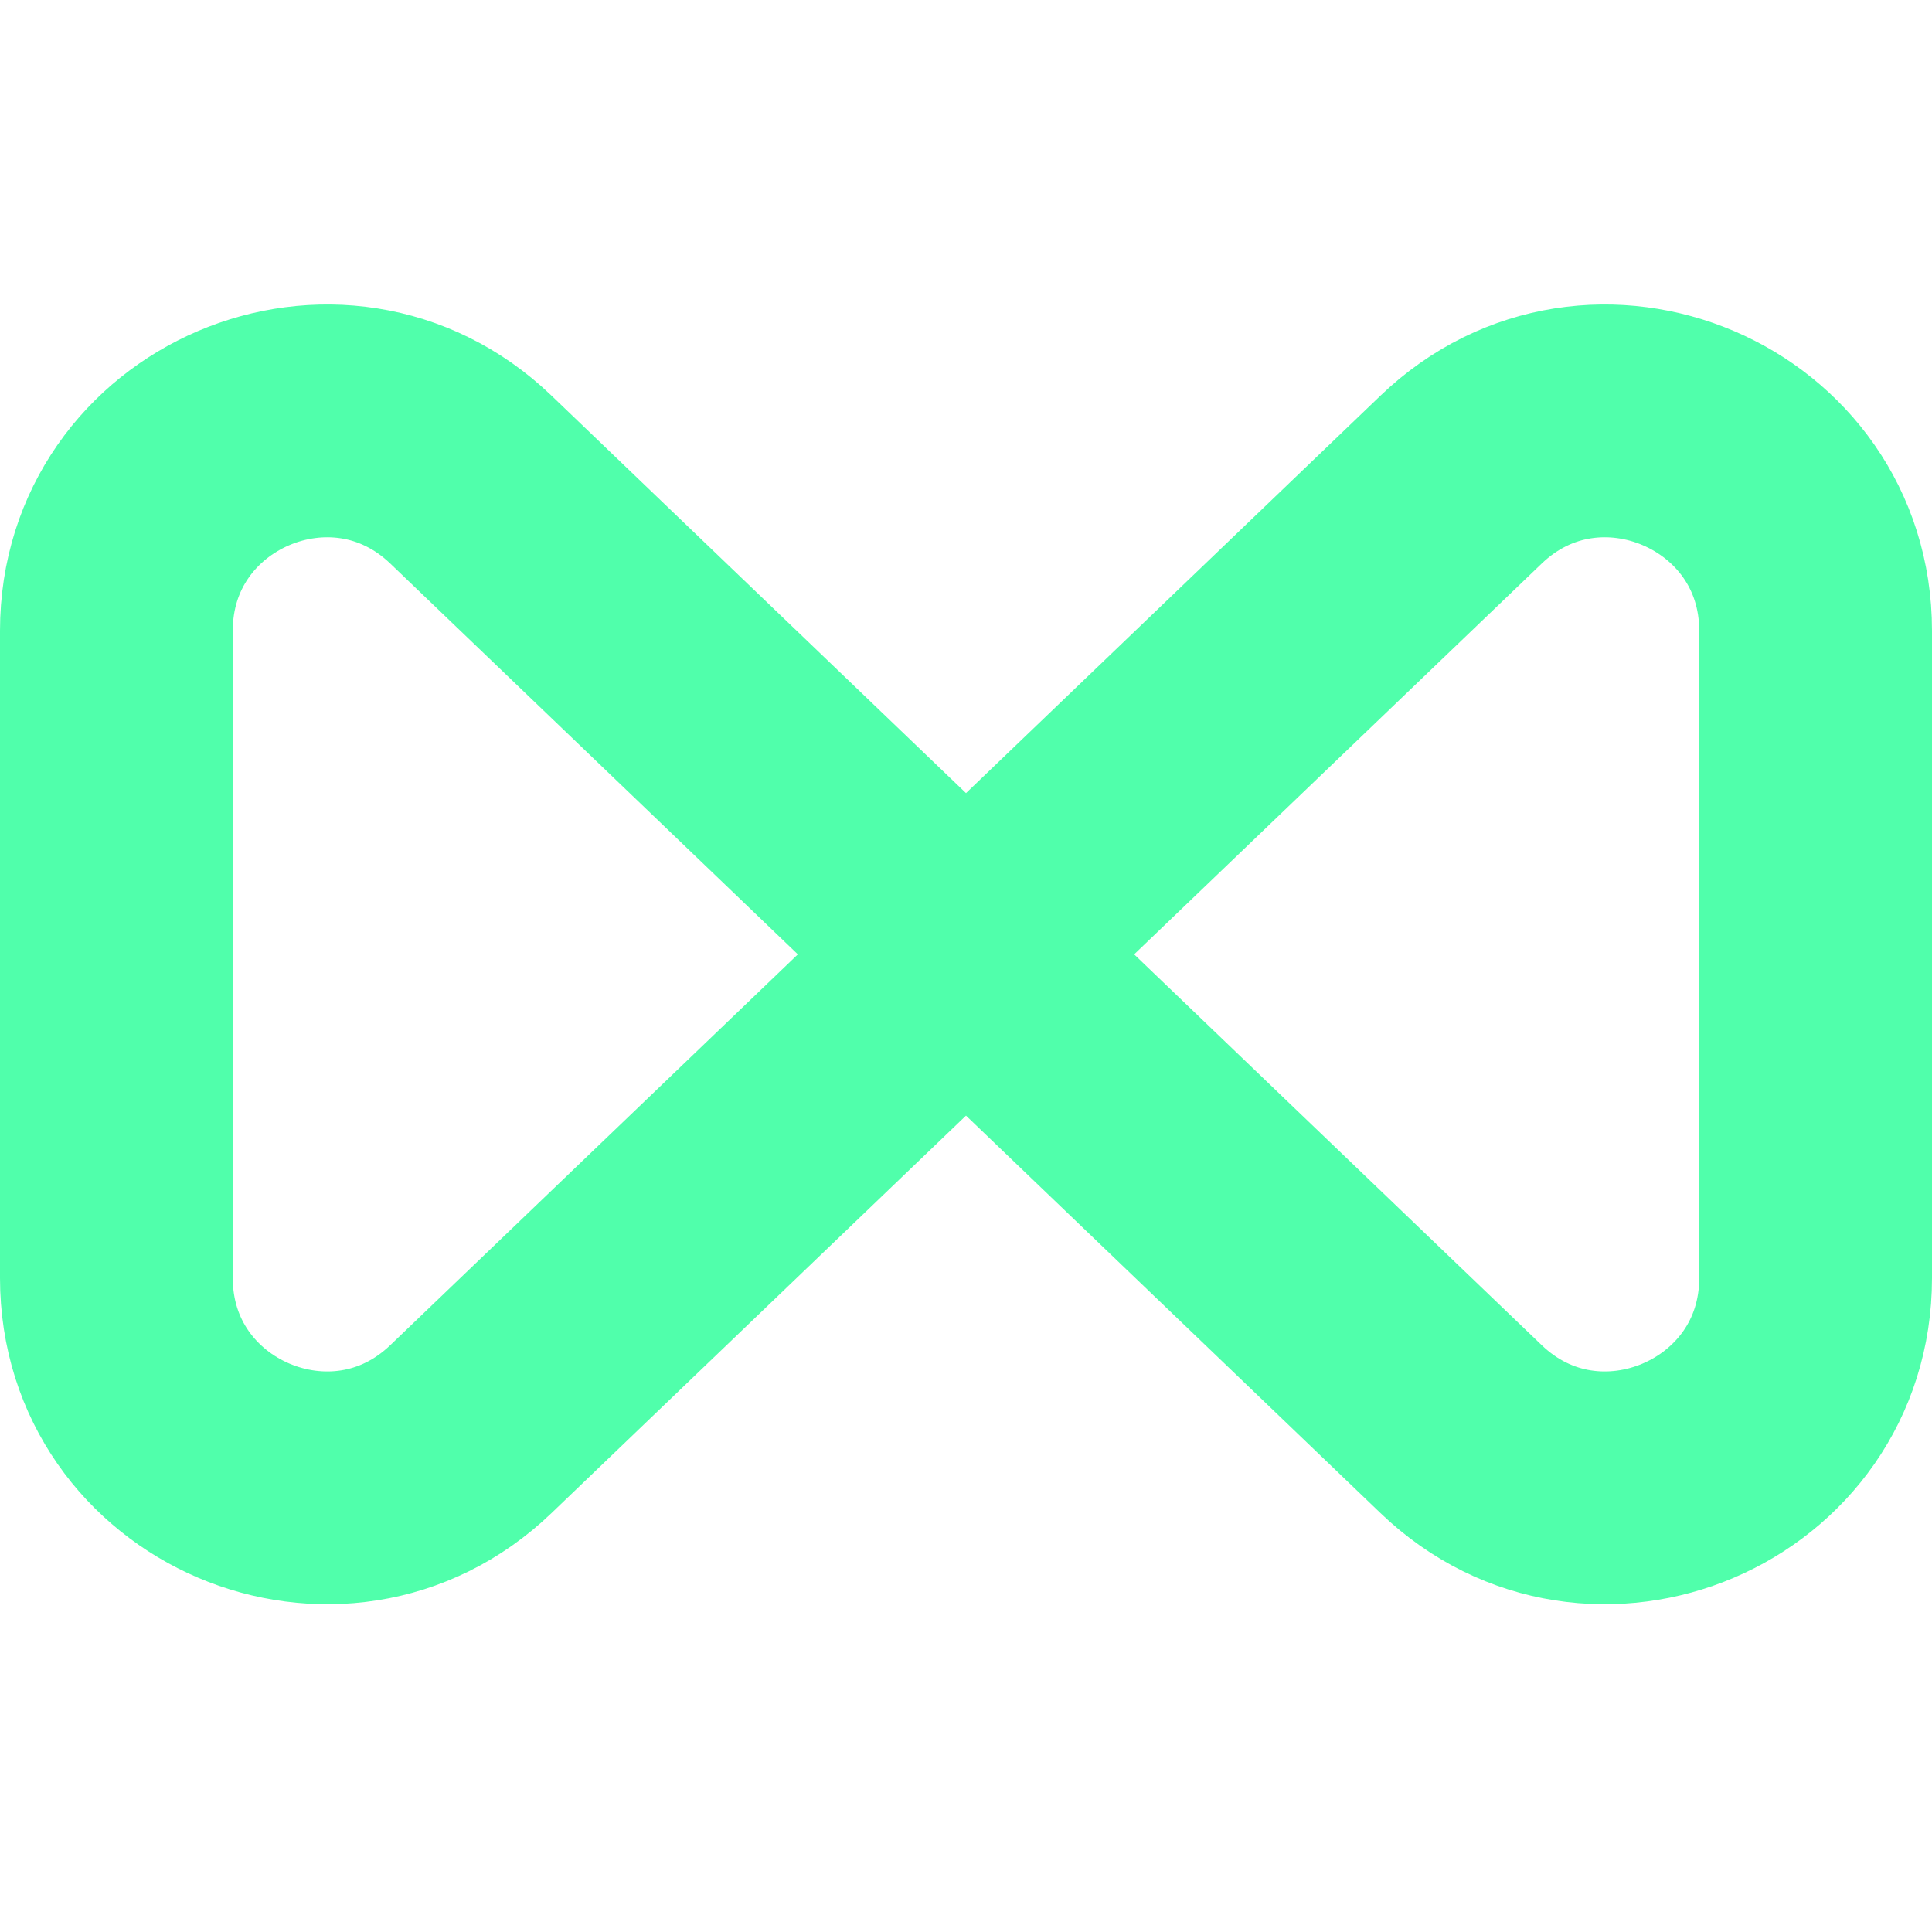
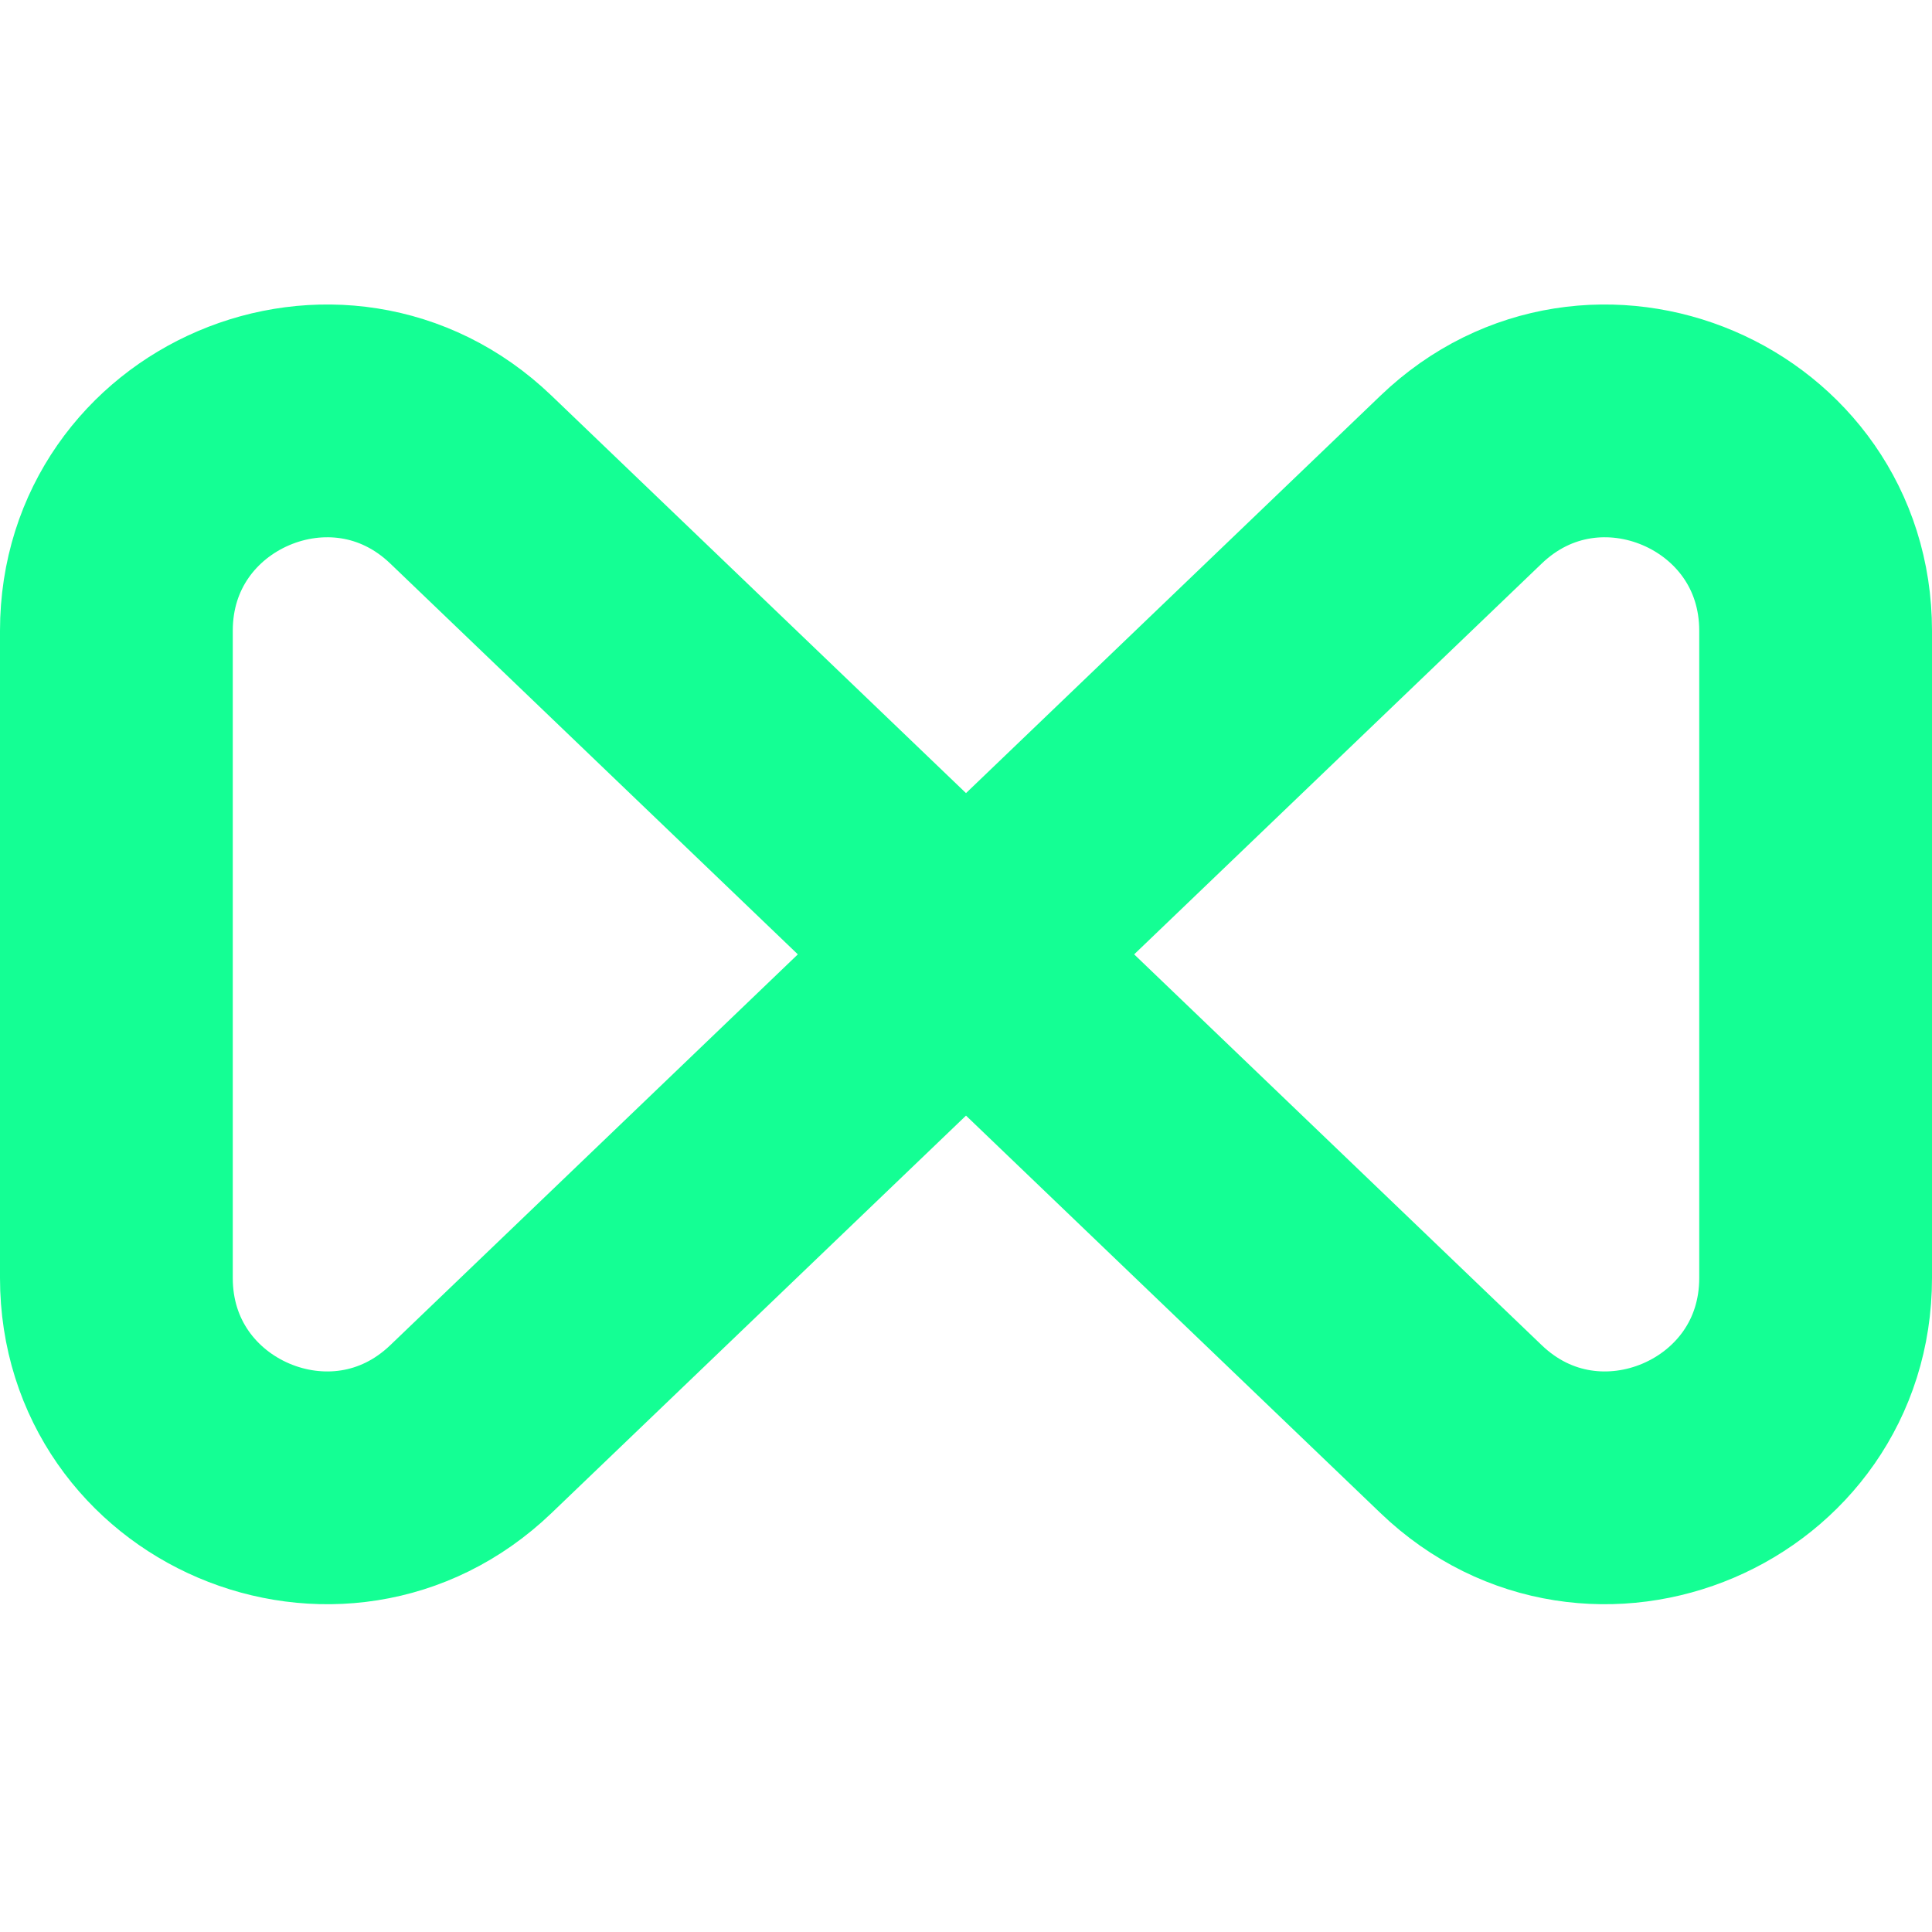
<svg xmlns="http://www.w3.org/2000/svg" width="83" height="83" viewBox="0 0 83 83" fill="none">
-   <path d="M78 54.901V27.099C78 19.172 68.493 15.117 62.771 20.603L20.229 61.397C14.507 66.883 5 62.828 5 54.901V27.099C5 19.172 14.507 15.117 20.229 20.603L62.771 61.397C68.493 66.883 78 62.828 78 54.901Z" stroke="#50FFAB" stroke-width="10" />
+   <path d="M78 54.901V27.099C78 19.172 68.493 15.117 62.771 20.603L20.229 61.397C14.507 66.883 5 62.828 5 54.901V27.099C5 19.172 14.507 15.117 20.229 20.603L62.771 61.397C68.493 66.883 78 62.828 78 54.901Z" stroke="#14ff94" stroke-width="10" />
</svg>
